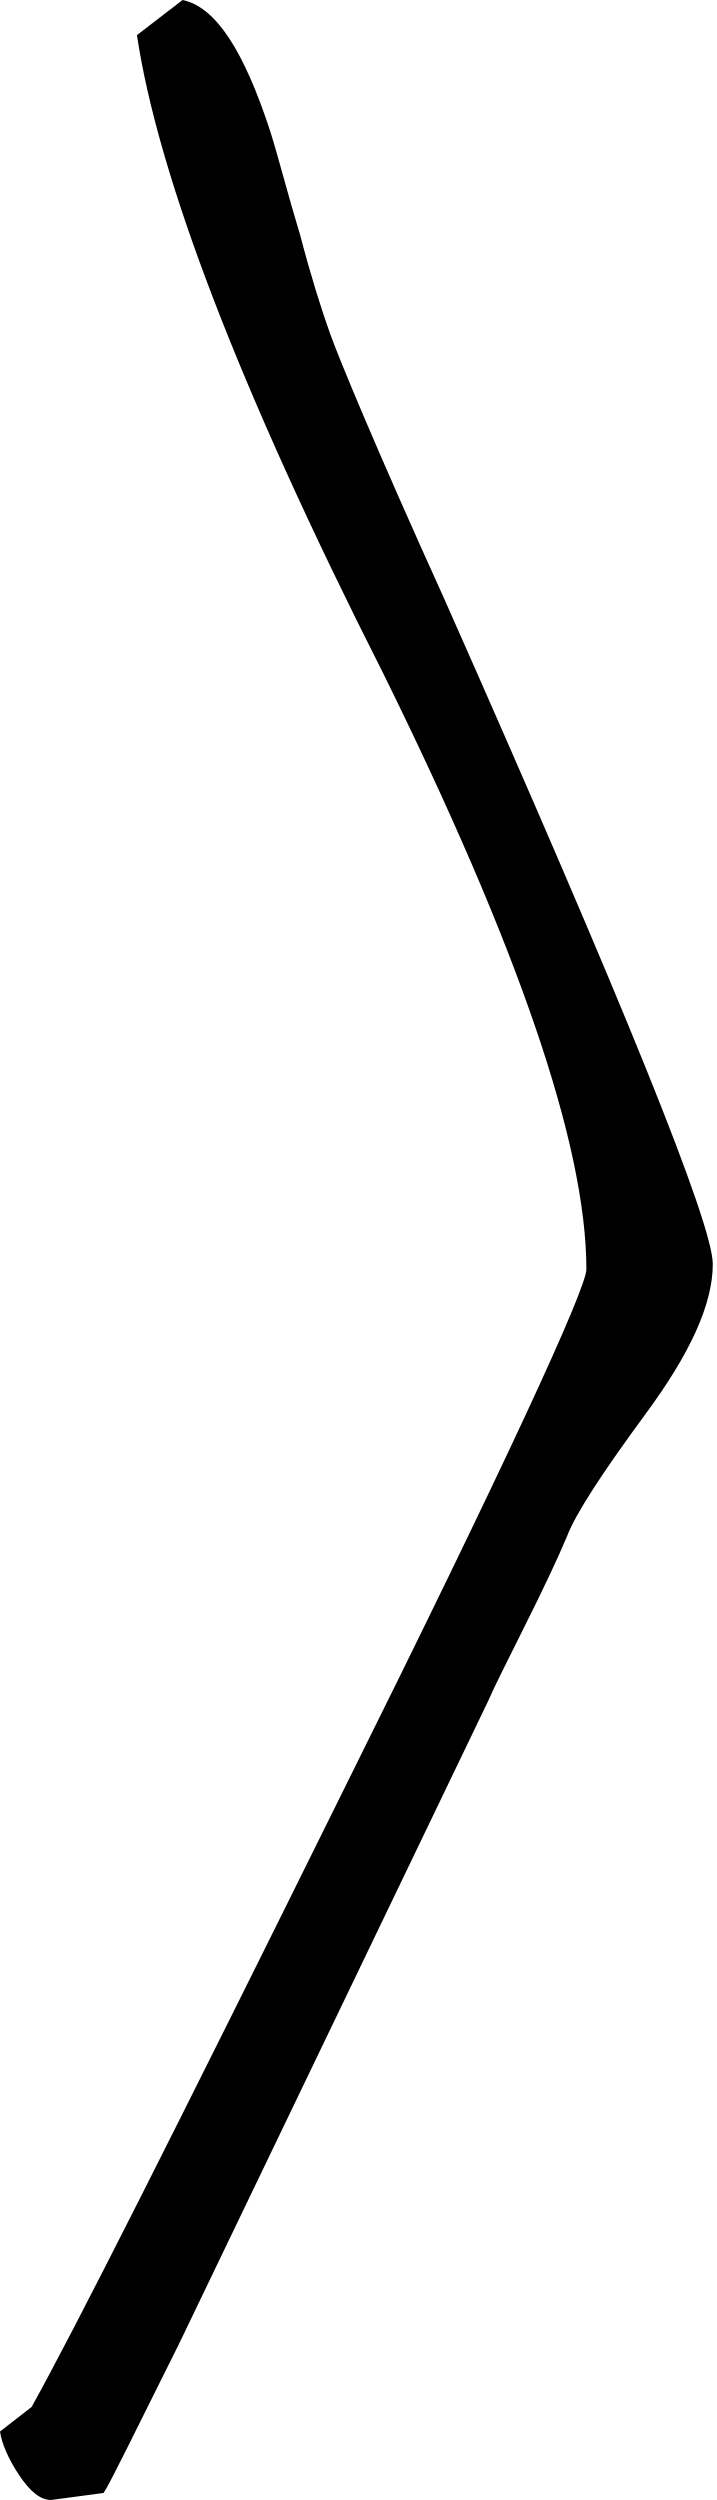
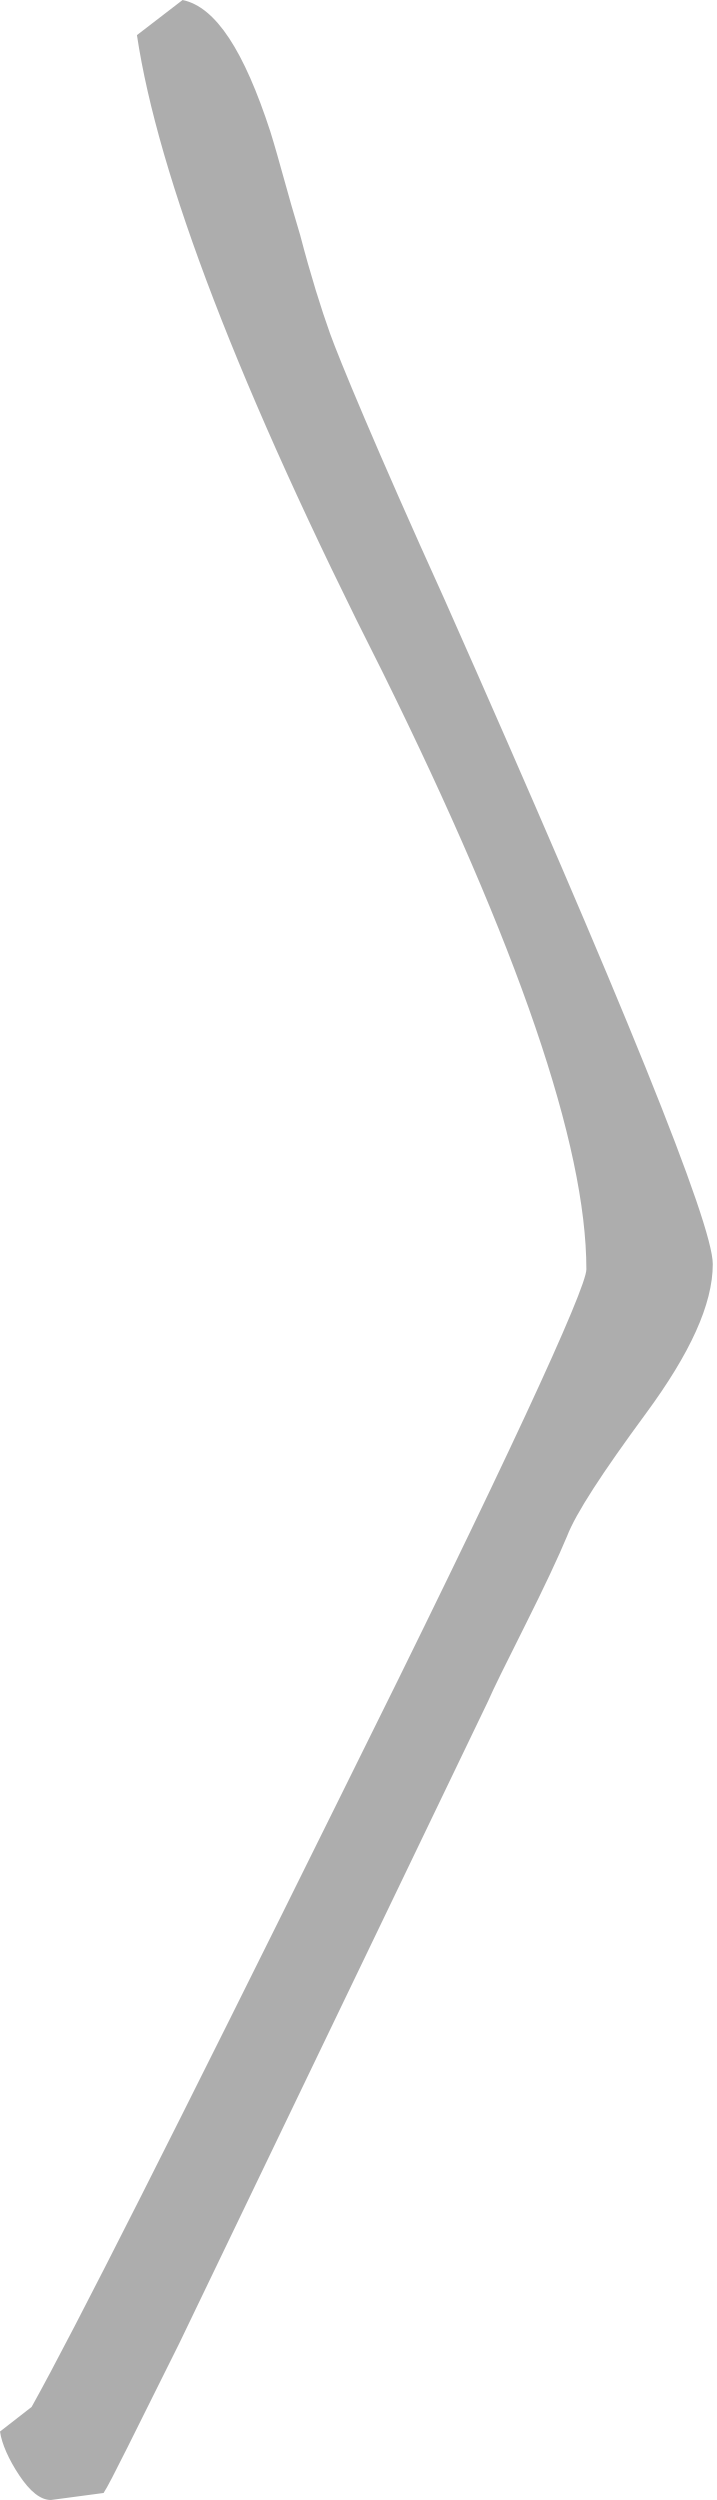
<svg xmlns="http://www.w3.org/2000/svg" id="Capa_1" xml:space="preserve" viewBox="0 0 43 150" height="100%" width="100%" version="1.1" y="0px" x="0px">
  <style id="style3" type="text/css">
	.st0{enable-background:new    ;}
</style>
  <g id="g5" style="enable-background:new;" transform="matrix(1.053371,0,0,1.053371,-7.057584,-18.01264)" class="st0">
-     <path id="path7" d="m12.6,159.1-3,0.4c-0.6,0-1.2-0.5-1.8-1.4s-1-1.8-1.1-2.5l1.8-1.4c2.4-4.3,8.3-16,17.6-34.8,9.4-18.9,14-28.9,14-30,0-7.1-3.9-18.4-11.6-34-8.2-16.2-12.8-28.3-14-36.3l2.6-2c1.9,0.4,3.5,2.9,5,7.5,0.5,1.6,1,3.6,1.7,5.9,0.6,2.3,1.2,4.2,1.7,5.6s2.6,6.5,6.5,15.1c10.2,23,15.3,35.6,15.3,37.9s-1.3,5.1-3.8,8.5-4,5.7-4.5,7c-0.5,1.2-1.3,2.9-2.4,5.1s-1.8,3.6-2.1,4.3l-17.6,36.6c-2.5,5-3.9,7.9-4.3,8.5z" />
+     <path id="path7" fill="#adadad" d="m12.6,159.1-3,0.4c-0.6,0-1.2-0.5-1.8-1.4s-1-1.8-1.1-2.5l1.8-1.4c2.4-4.3,8.3-16,17.6-34.8,9.4-18.9,14-28.9,14-30,0-7.1-3.9-18.4-11.6-34-8.2-16.2-12.8-28.3-14-36.3l2.6-2c1.9,0.4,3.5,2.9,5,7.5,0.5,1.6,1,3.6,1.7,5.9,0.6,2.3,1.2,4.2,1.7,5.6s2.6,6.5,6.5,15.1c10.2,23,15.3,35.6,15.3,37.9s-1.3,5.1-3.8,8.5-4,5.7-4.5,7c-0.5,1.2-1.3,2.9-2.4,5.1s-1.8,3.6-2.1,4.3l-17.6,36.6c-2.5,5-3.9,7.9-4.3,8.5z" />
  </g>
</svg>
